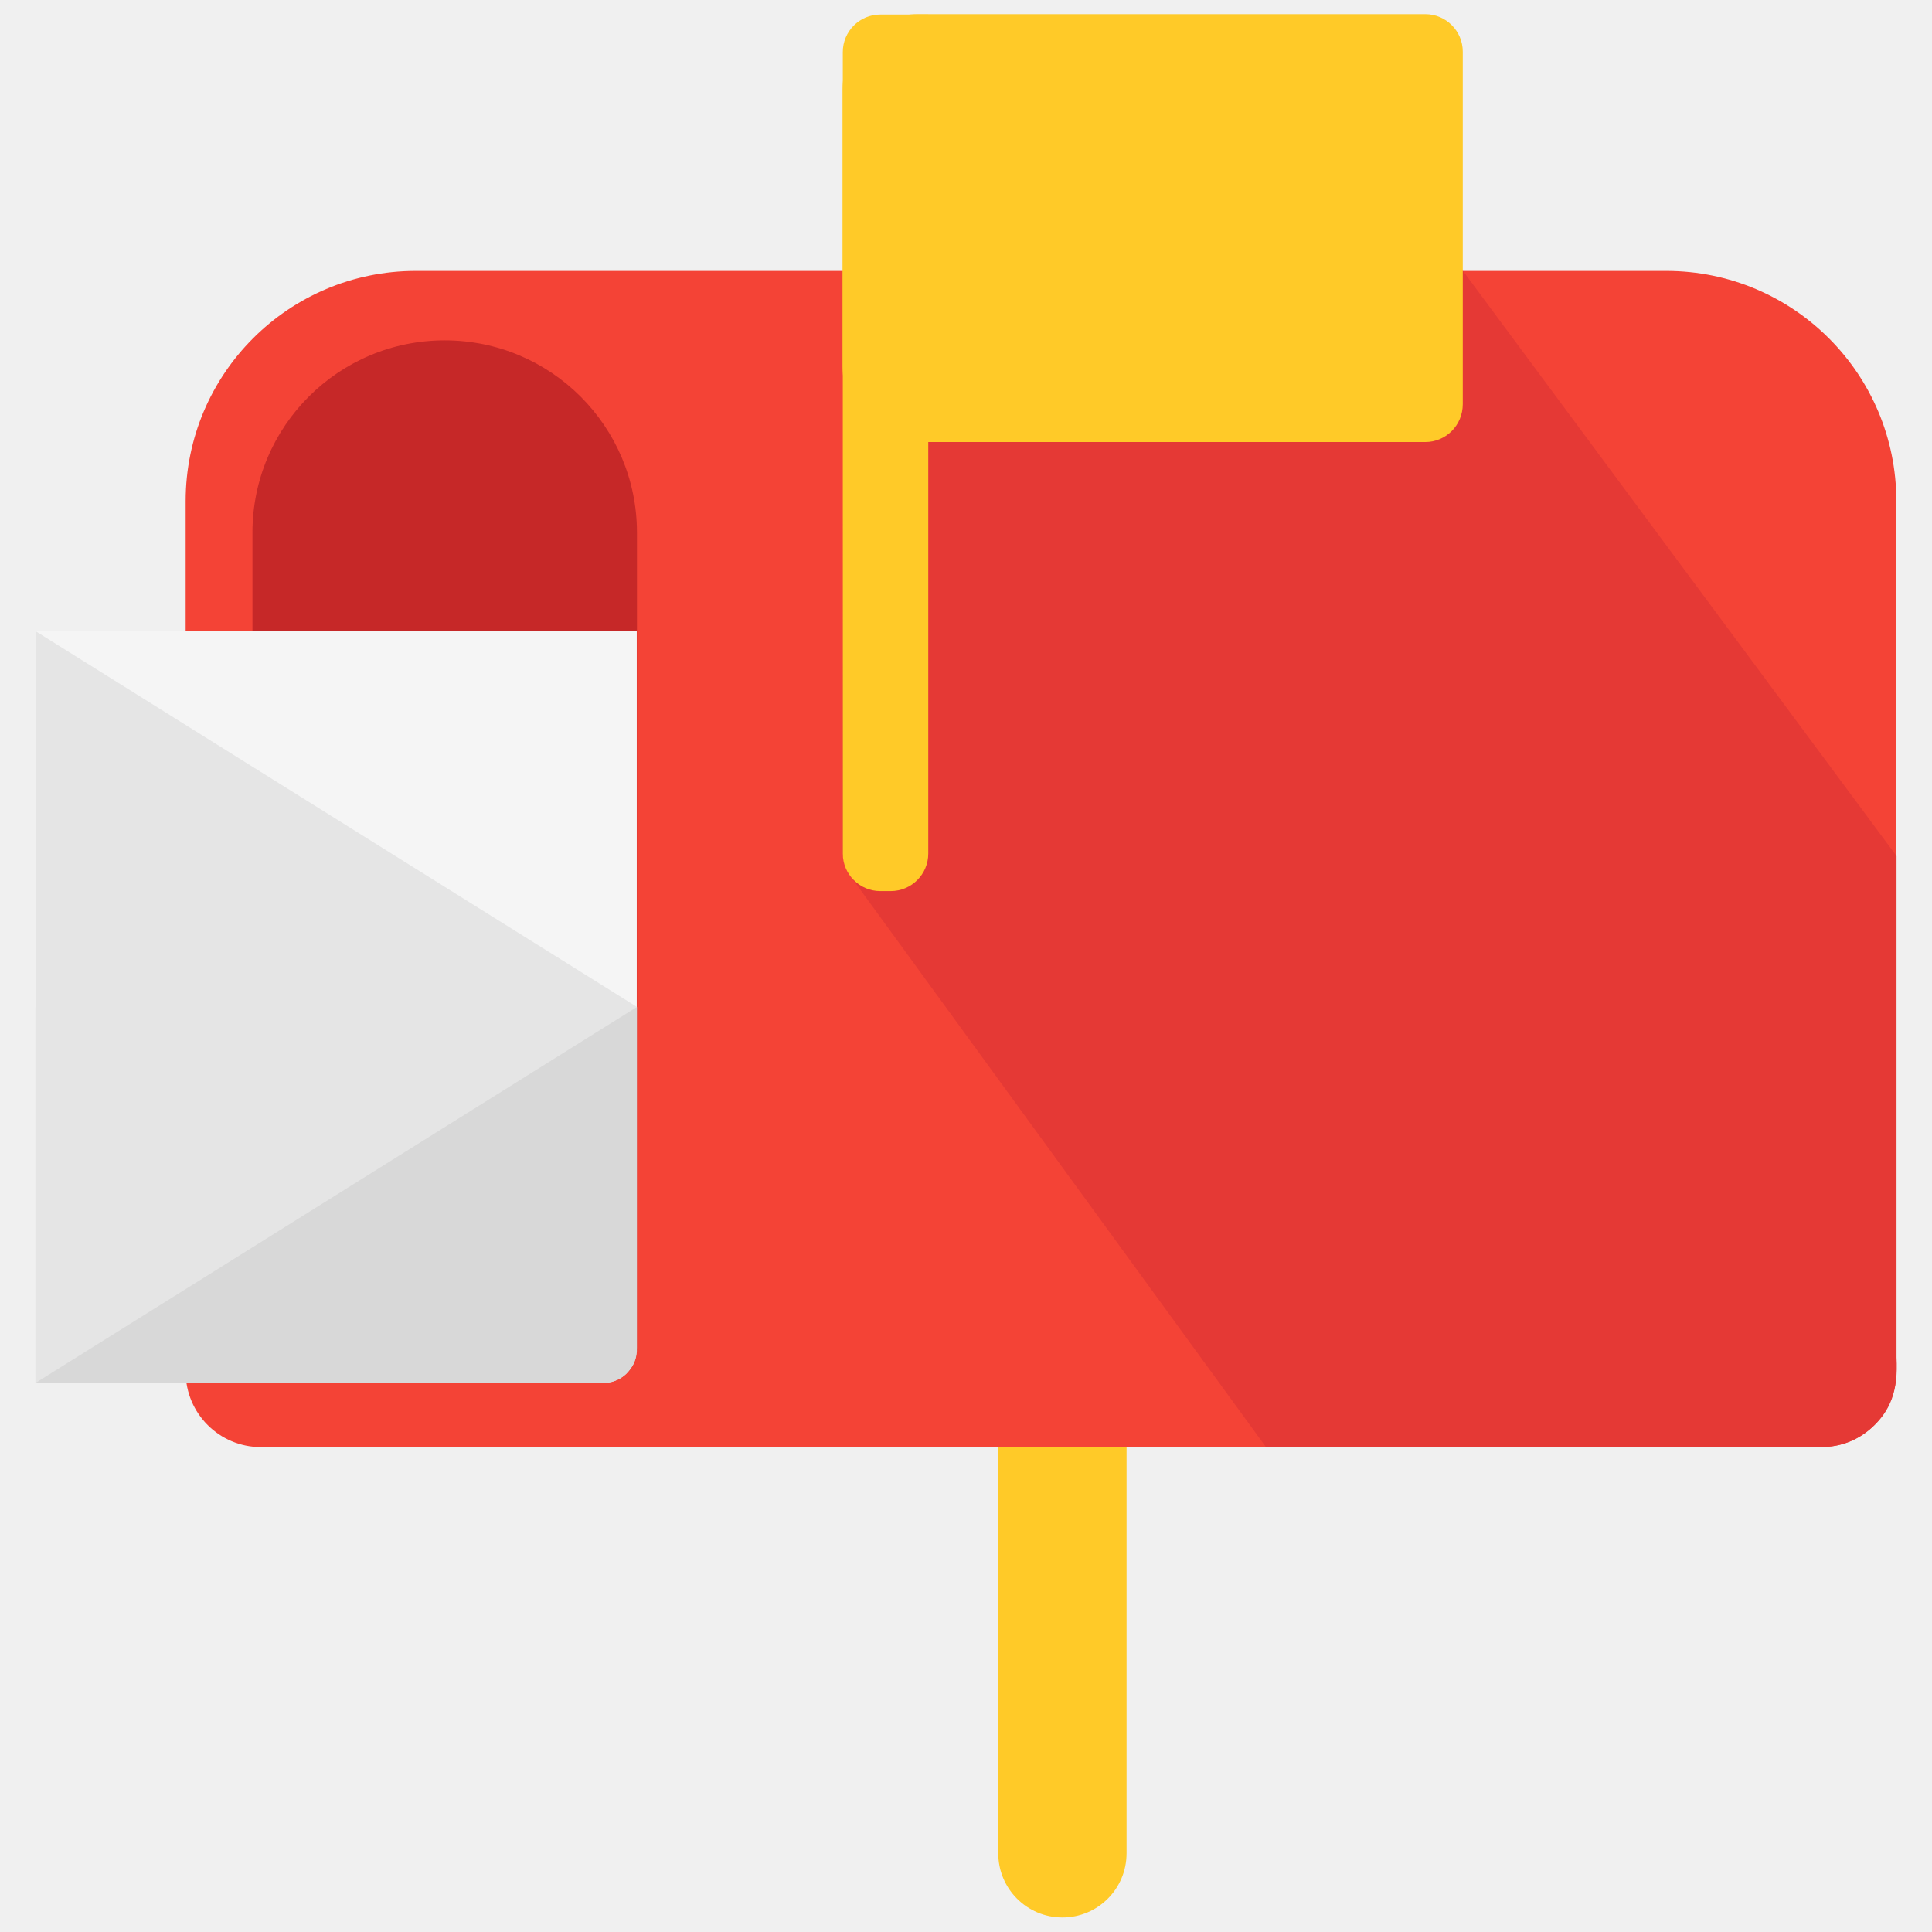
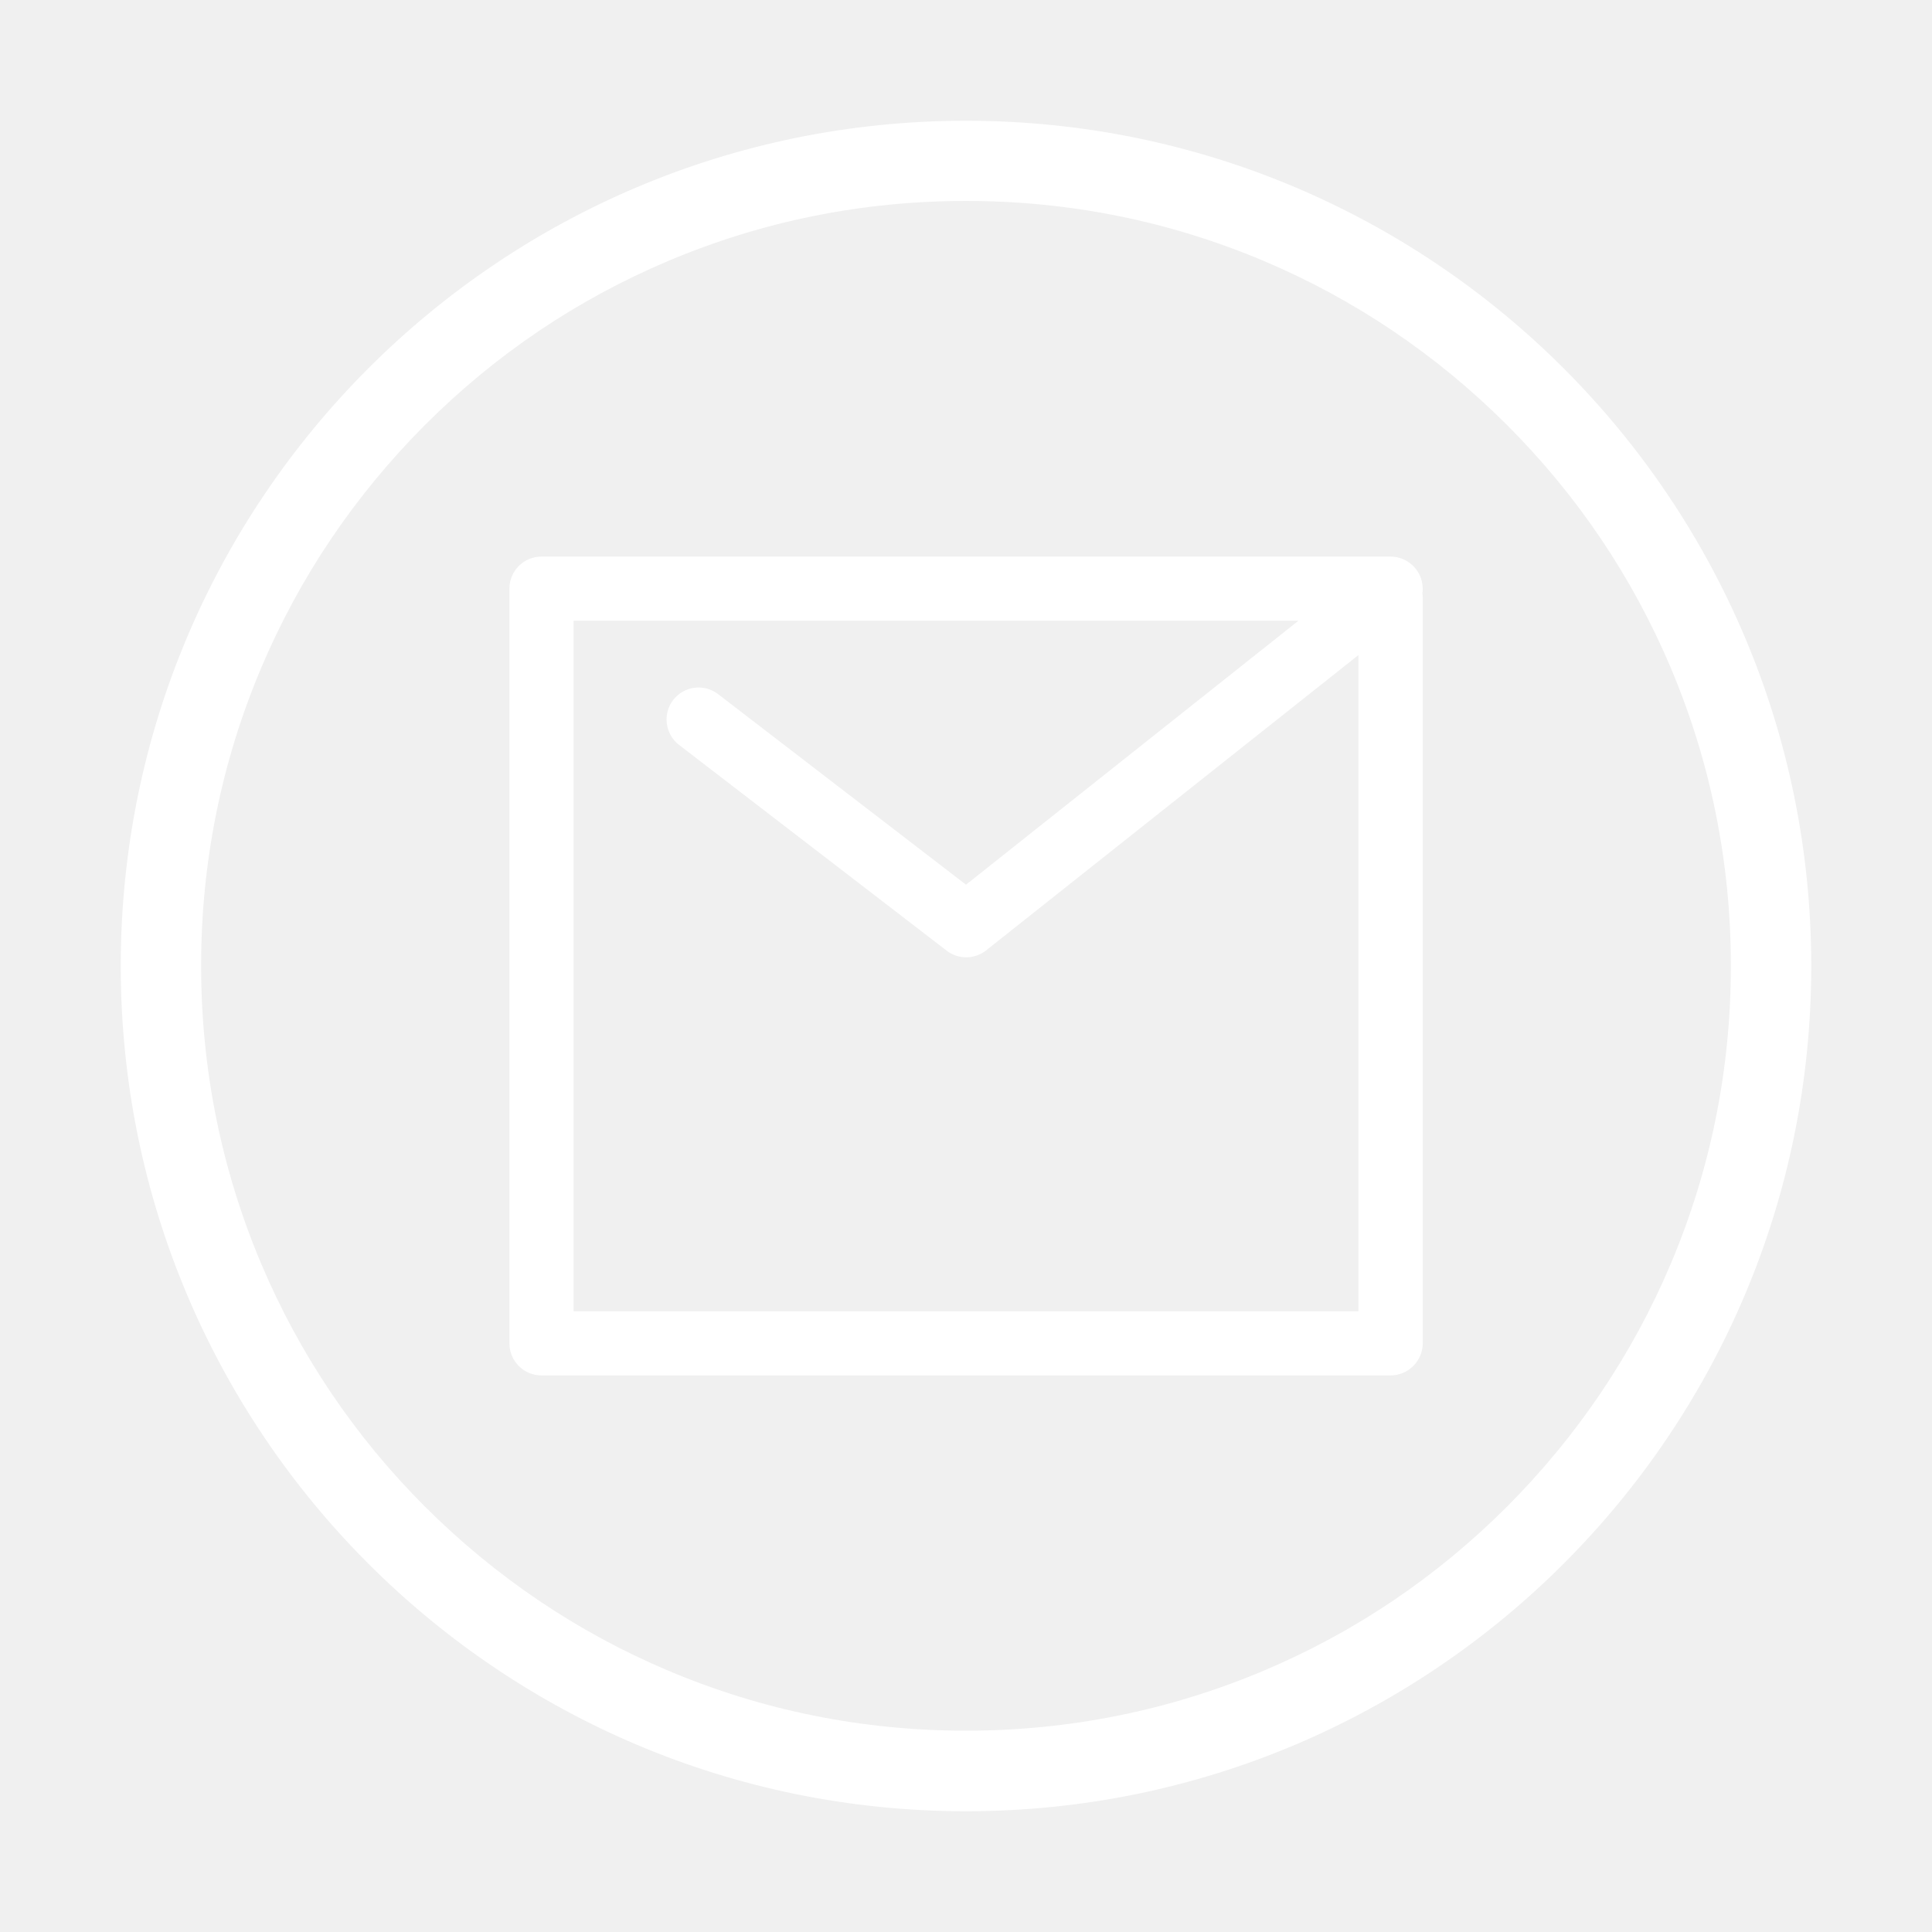
- <svg xmlns="http://www.w3.org/2000/svg" t="1558355174528" class="icon" style="" viewBox="0 0 1024 1024" version="1.1" p-id="4012" width="200" height="200">
+ <svg xmlns="http://www.w3.org/2000/svg" t="1559055190279" class="icon" style="" viewBox="0 0 1024 1024" version="1.1" p-id="8547" width="200" height="200">
  <defs>
    <style type="text/css" />
  </defs>
-   <path d="M563.1 1016.3c-18.8 0-34-15.2-34-34V767h68v215.3c0 18.8-15.2 34-34 34z" fill="#FFCA28" p-id="4013" />
-   <path d="M965.3 767h-827c-22 0-39.9-17.8-39.9-39.9V265.6c0-67.4 54.6-122 122-122h662.7c67.4 0 122 54.6 122 122v461.5c0 22.1-17.8 39.9-39.8 39.9z" fill="#F44336" p-id="4014" />
-   <path d="M319.6 733H151.7c-9.9 0-17.9-8-17.9-17.9V282.3c0-56.3 45.6-101.9 101.9-101.9 56.3 0 101.9 45.6 101.9 101.9v432.8c-0.1 9.9-8.1 17.9-18 17.9z" fill="#C62828" p-id="4015" />
-   <path d="M320.4 733H18.7V334.5h318.8v379.8c0 6.1-1.9 9.5-4.4 12.5-2.9 3.6-7.7 6-12.7 6.2z" fill="#F5F5F5" p-id="4016" />
-   <path d="M18.8 533.8V733h301.7c5-0.2 9.8-2.6 12.7-6.2 2.5-3 4.5-6.5 4.4-12.5V533.8H18.8z" fill="#D8D8D8" p-id="4017" />
-   <path d="M337.6 533.7L18.8 733V334.5z" fill="#E5E5E5" p-id="4018" />
-   <path d="M671 767L451.5 465.4c-3.4-4.6-5.1-10.2-5.1-15.9l0.8-300 328.2-5.9 229.8 310.1v265.8c1 17.8-3.4 28.3-12.9 37-6.8 6.2-16 10.7-27.9 10.4L671 767z" fill="#E53935" p-id="4019" />
-   <path d="M472.1 472.3h-5.5c-11 0-19.9-8.9-19.9-19.9V27.6c0-11 8.9-19.9 19.9-19.9H492v444.7c0 11-8.9 19.9-19.9 19.9z" fill="#FFCA28" p-id="4020" />
-   <path d="M755.4 234.3H486.5c-22 0-39.9-17.8-39.9-39.9v-147c0-22 17.8-39.9 39.9-39.9h268.9c11 0 19.9 8.9 19.9 19.9v186.8c0 11.2-8.9 20.1-19.9 20.1z" fill="#FFCA28" p-id="4021" />
+   <path d="M512 106.5c54.8 0 107.9 10.7 157.8 31.8 48.3 20.4 91.6 49.7 128.9 86.9 37.3 37.3 66.5 80.6 86.9 128.9 21.1 50 31.8 103.1 31.8 157.8s-10.7 107.9-31.8 157.8c-20.4 48.3-49.7 91.6-86.9 128.9-37.3 37.3-80.6 66.5-128.9 86.9-50 21.1-103.1 31.8-157.8 31.8-54.8 0-107.9-10.7-157.8-31.8-48.3-20.4-91.6-49.7-128.9-86.9-37.3-37.3-66.5-80.6-86.9-128.9-21.1-50-31.8-103.1-31.8-157.8s10.7-107.9 31.8-157.8c20.4-48.3 49.7-91.6 86.9-128.9 37.3-37.3 80.6-66.5 128.9-86.9 49.9-21.1 103-31.8 157.8-31.8m0-42.5C264.6 64 64 264.6 64 512s200.6 448 448 448 448-200.6 448-448S759.4 64 512 64z" p-id="8548" fill="#ffffff" />
+   <path d="M737 729H287c-9.4 0-17-7.6-17-17V312c0-9.4 7.6-17 17-17h450c7.2 0 13.7 4.6 16.1 11.4 0.9 2.7 1.2 5.4 0.8 8.1 0.1 0.8 0.2 1.7 0.2 2.5v395c-0.1 9.4-7.7 17-17.1 17z m-433-34h416V347.2L522.7 503.7c-6.1 4.9-14.8 4.9-20.9 0.2L359.9 394.8c-7.4-5.7-8.8-16.4-3.1-23.8 5.7-7.4 16.4-8.8 23.8-3.1l131.4 101L688.2 329H304v366z" p-id="8549" fill="#ffffff" />
</svg>
